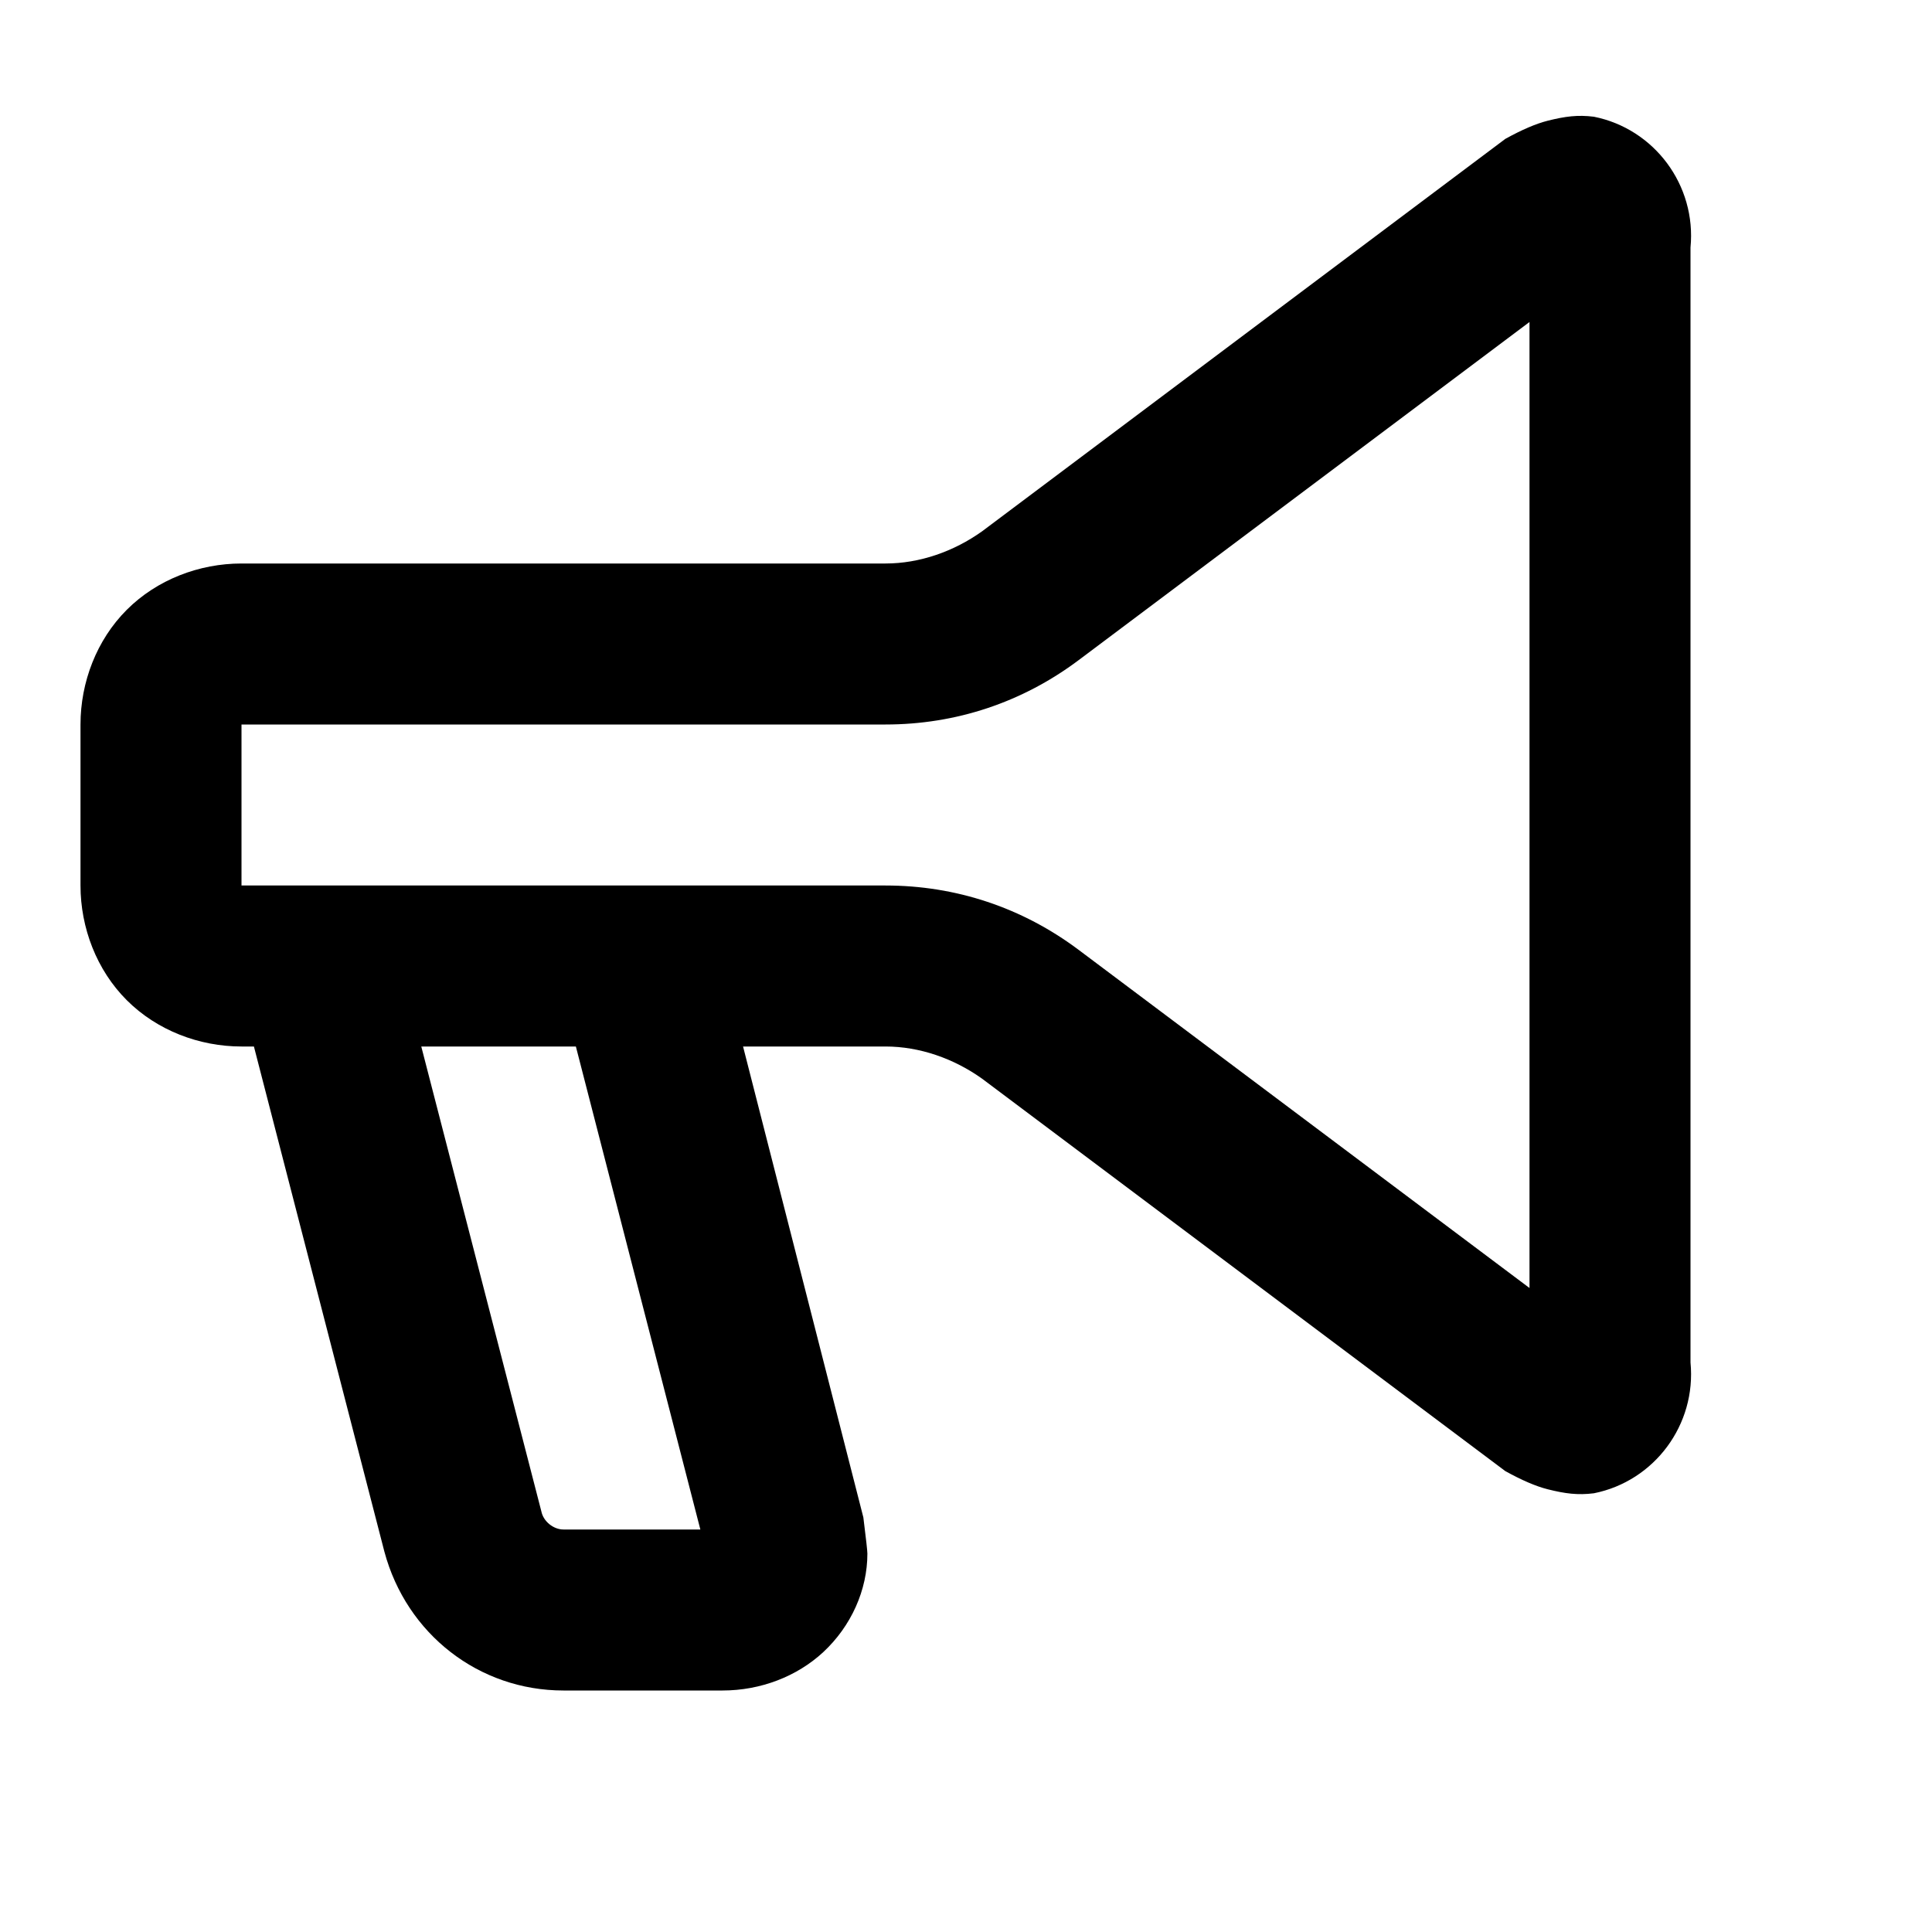
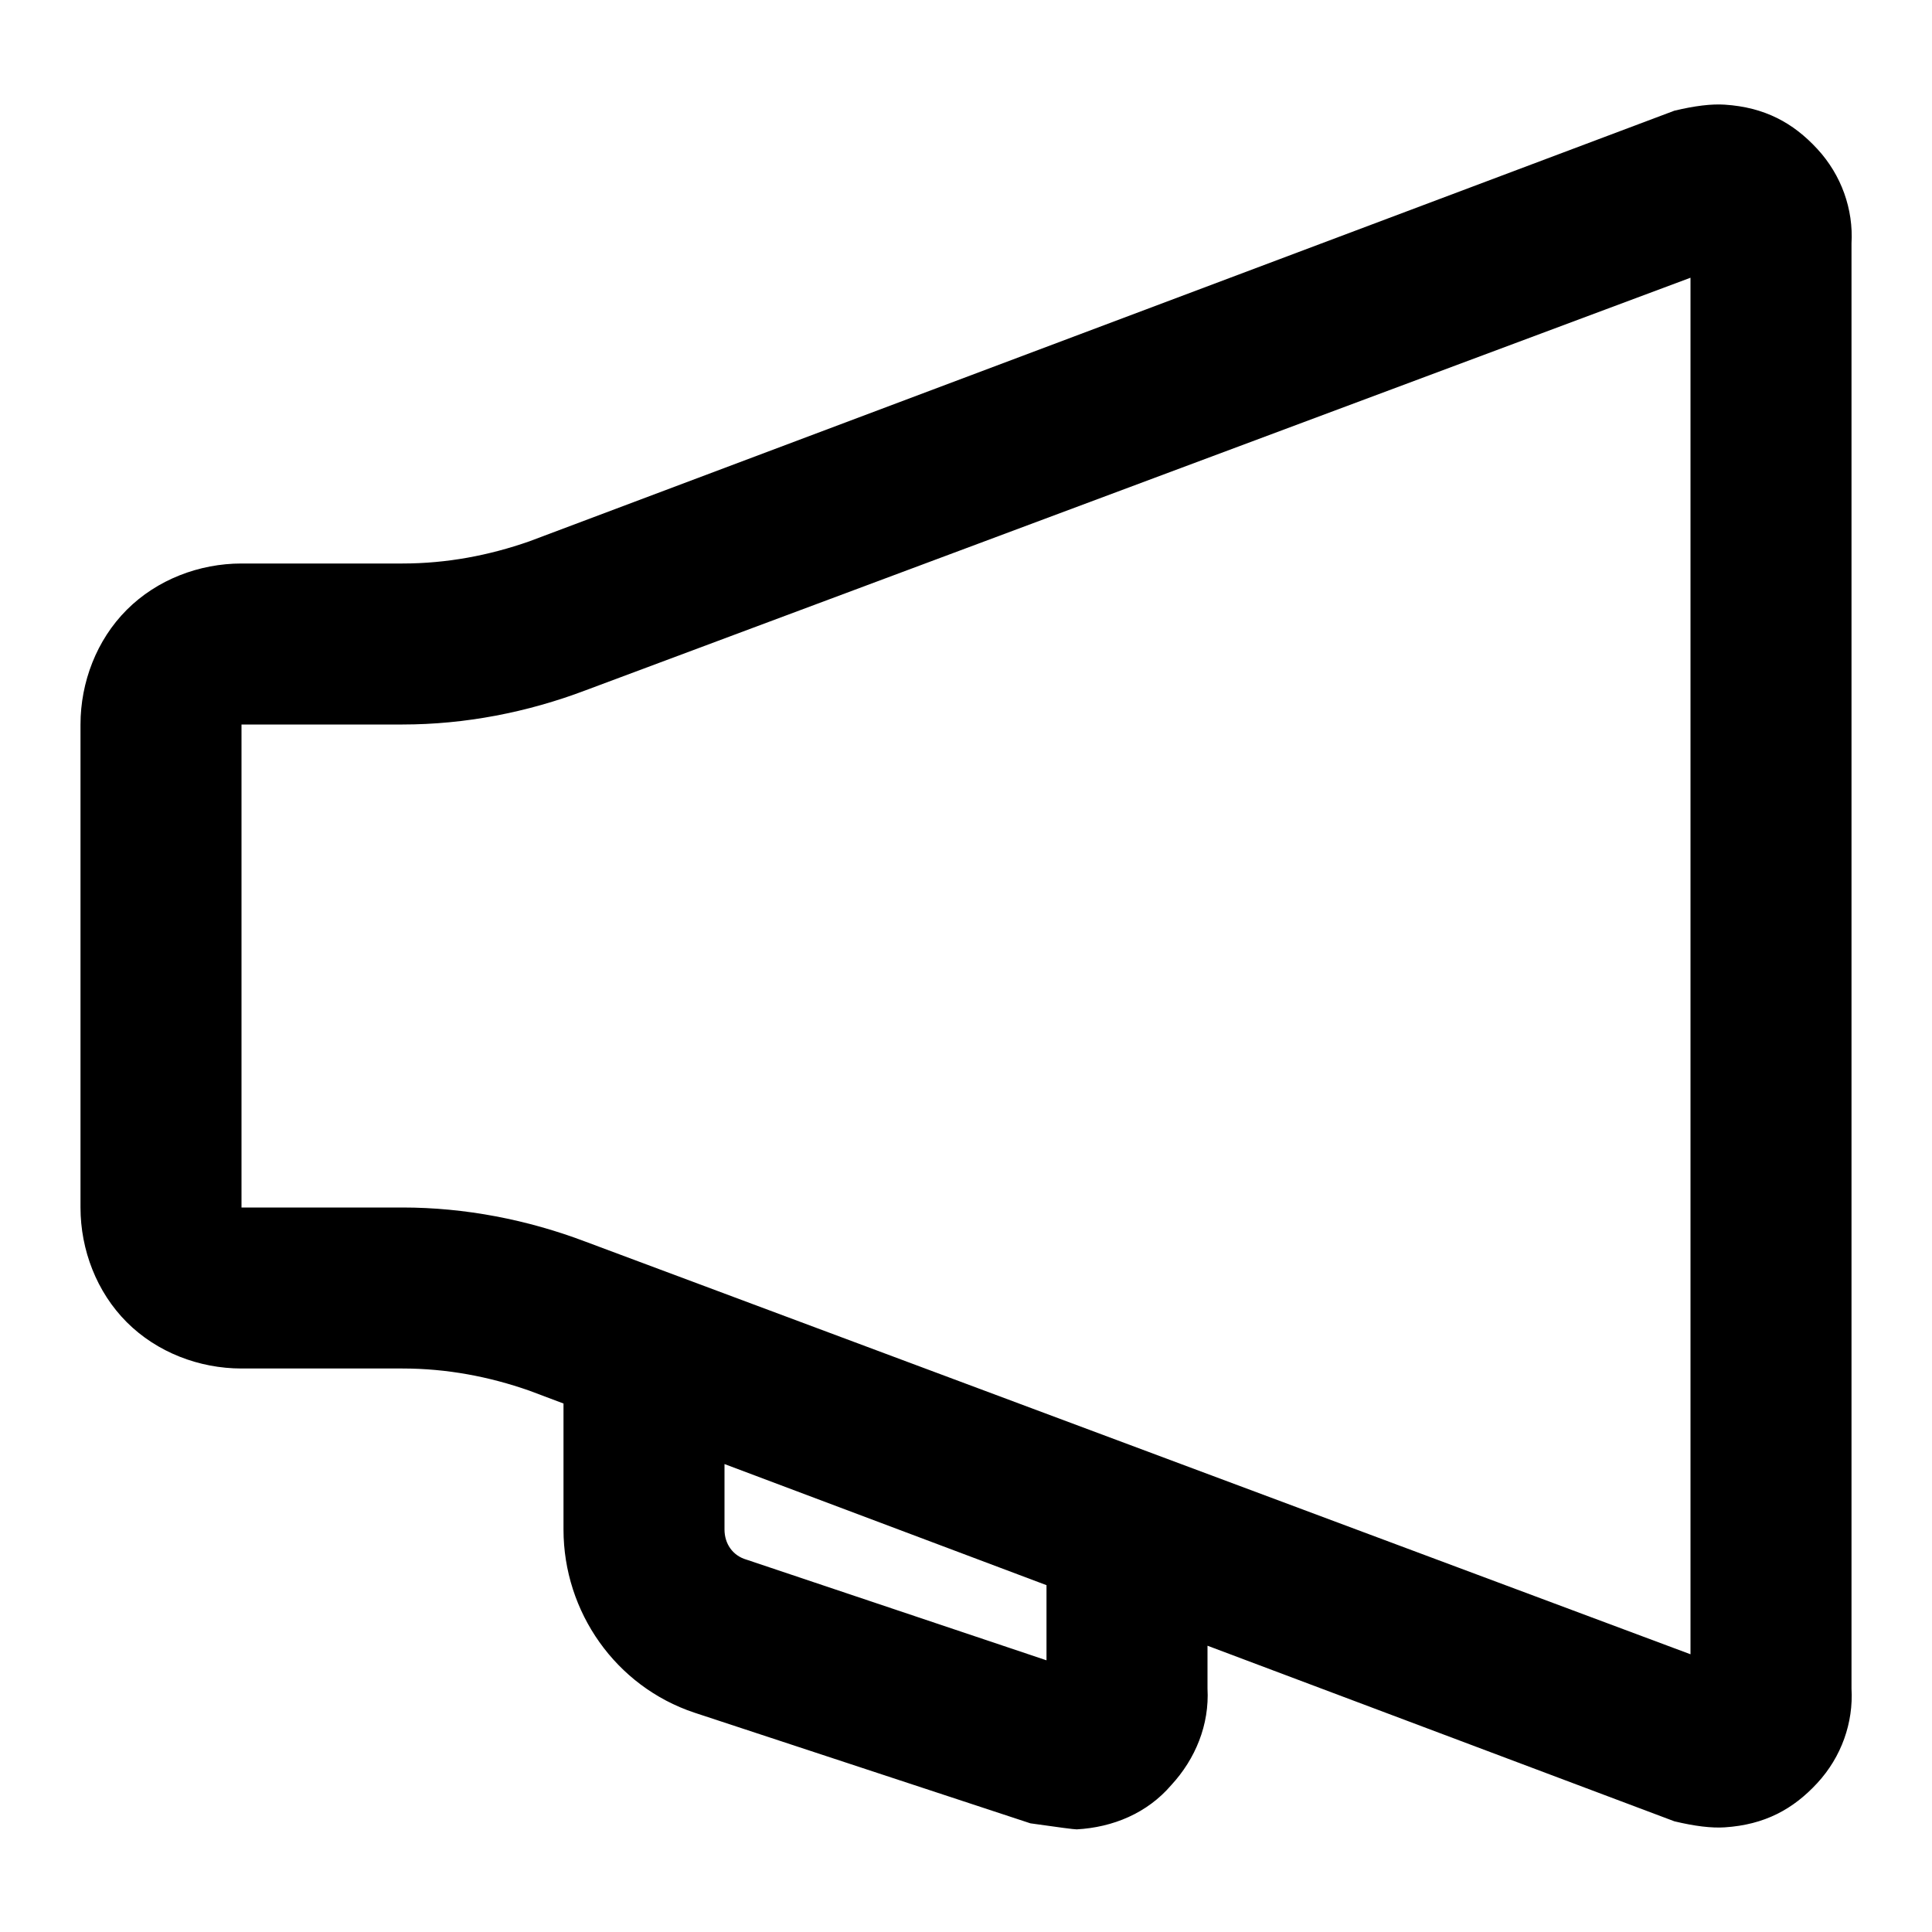
<svg xmlns="http://www.w3.org/2000/svg" style="isolation:isolate" width="96" height="96">
-   <path d="M12.617 52H12c-2.1 0-4.2-.8-5.7-2.3C4.8 48.2 4 46.1 4 44v-8c0-2.1.8-4.2 2.3-5.7C7.8 28.8 9.9 28 12 28h32c1.7 0 3.4-.6 4.8-1.6l26-19.5q1.235-.682 2.1-.9c.874-.22 1.5-.3 2.3-.2 3 .6 5.1 3.4 4.8 6.5v55.4c.3 3.1-1.8 5.9-4.8 6.5-.8.1-1.426.02-2.3-.2q-.865-.218-2.1-.9l-26-19.5c-1.4-1-3.1-1.6-4.8-1.6h-7.078L42.9 75.4q.2 1.6.2 1.8c0 1.8-.8 3.6-2.2 4.9-1.3 1.2-3.1 1.9-5 1.9H28c-4.2 0-7.8-2.8-8.9-6.9L12.617 52zm8.316 0h7.682L34.8 76H28c-.5 0-1-.4-1.1-.9L20.933 52zM76 64V16L53.6 32.8C50.8 34.9 47.5 36 44 36H12v8h32c3.5 0 6.8 1.1 9.6 3.2L76 64z" fill-rule="evenodd" />
+   <path d="M28 69.74l-1.7-.64c-2-.7-4.1-1.1-6.3-1.1h-8c-2.1 0-4.2-.8-5.7-2.3C4.8 64.2 4 62.1 4 60V36c0-2.1.8-4.2 2.3-5.7C7.8 28.8 9.9 28 12 28h8c2.2 0 4.3-.4 6.3-1.1L83.2 5.5q1.52-.364 2.5-.3c1.986.13 3.4.9 4.6 2.2 1.2 1.3 1.8 3 1.7 4.7v71.8c.1 1.7-.5 3.4-1.7 4.7-1.2 1.3-2.614 2.07-4.6 2.2q-.98.064-2.5-.3L60 81.775V83.9c.1 1.8-.6 3.5-1.8 4.8-1.2 1.4-2.9 2.1-4.7 2.2q-.2 0-2.3-.3l-16.7-5.5c-3.9-1.3-6.5-5-6.5-9.1v-6.26zm8 3.008l16 6.018V82.5l-14.9-5c-.7-.2-1.1-.8-1.1-1.5v-3.252zM84 13.8L29.1 34.3c-2.9 1.1-6 1.7-9.1 1.7h-8v24h8c3.1 0 6.2.6 9.1 1.7L84 82.2V13.8z" fill-rule="evenodd" />
</svg>
